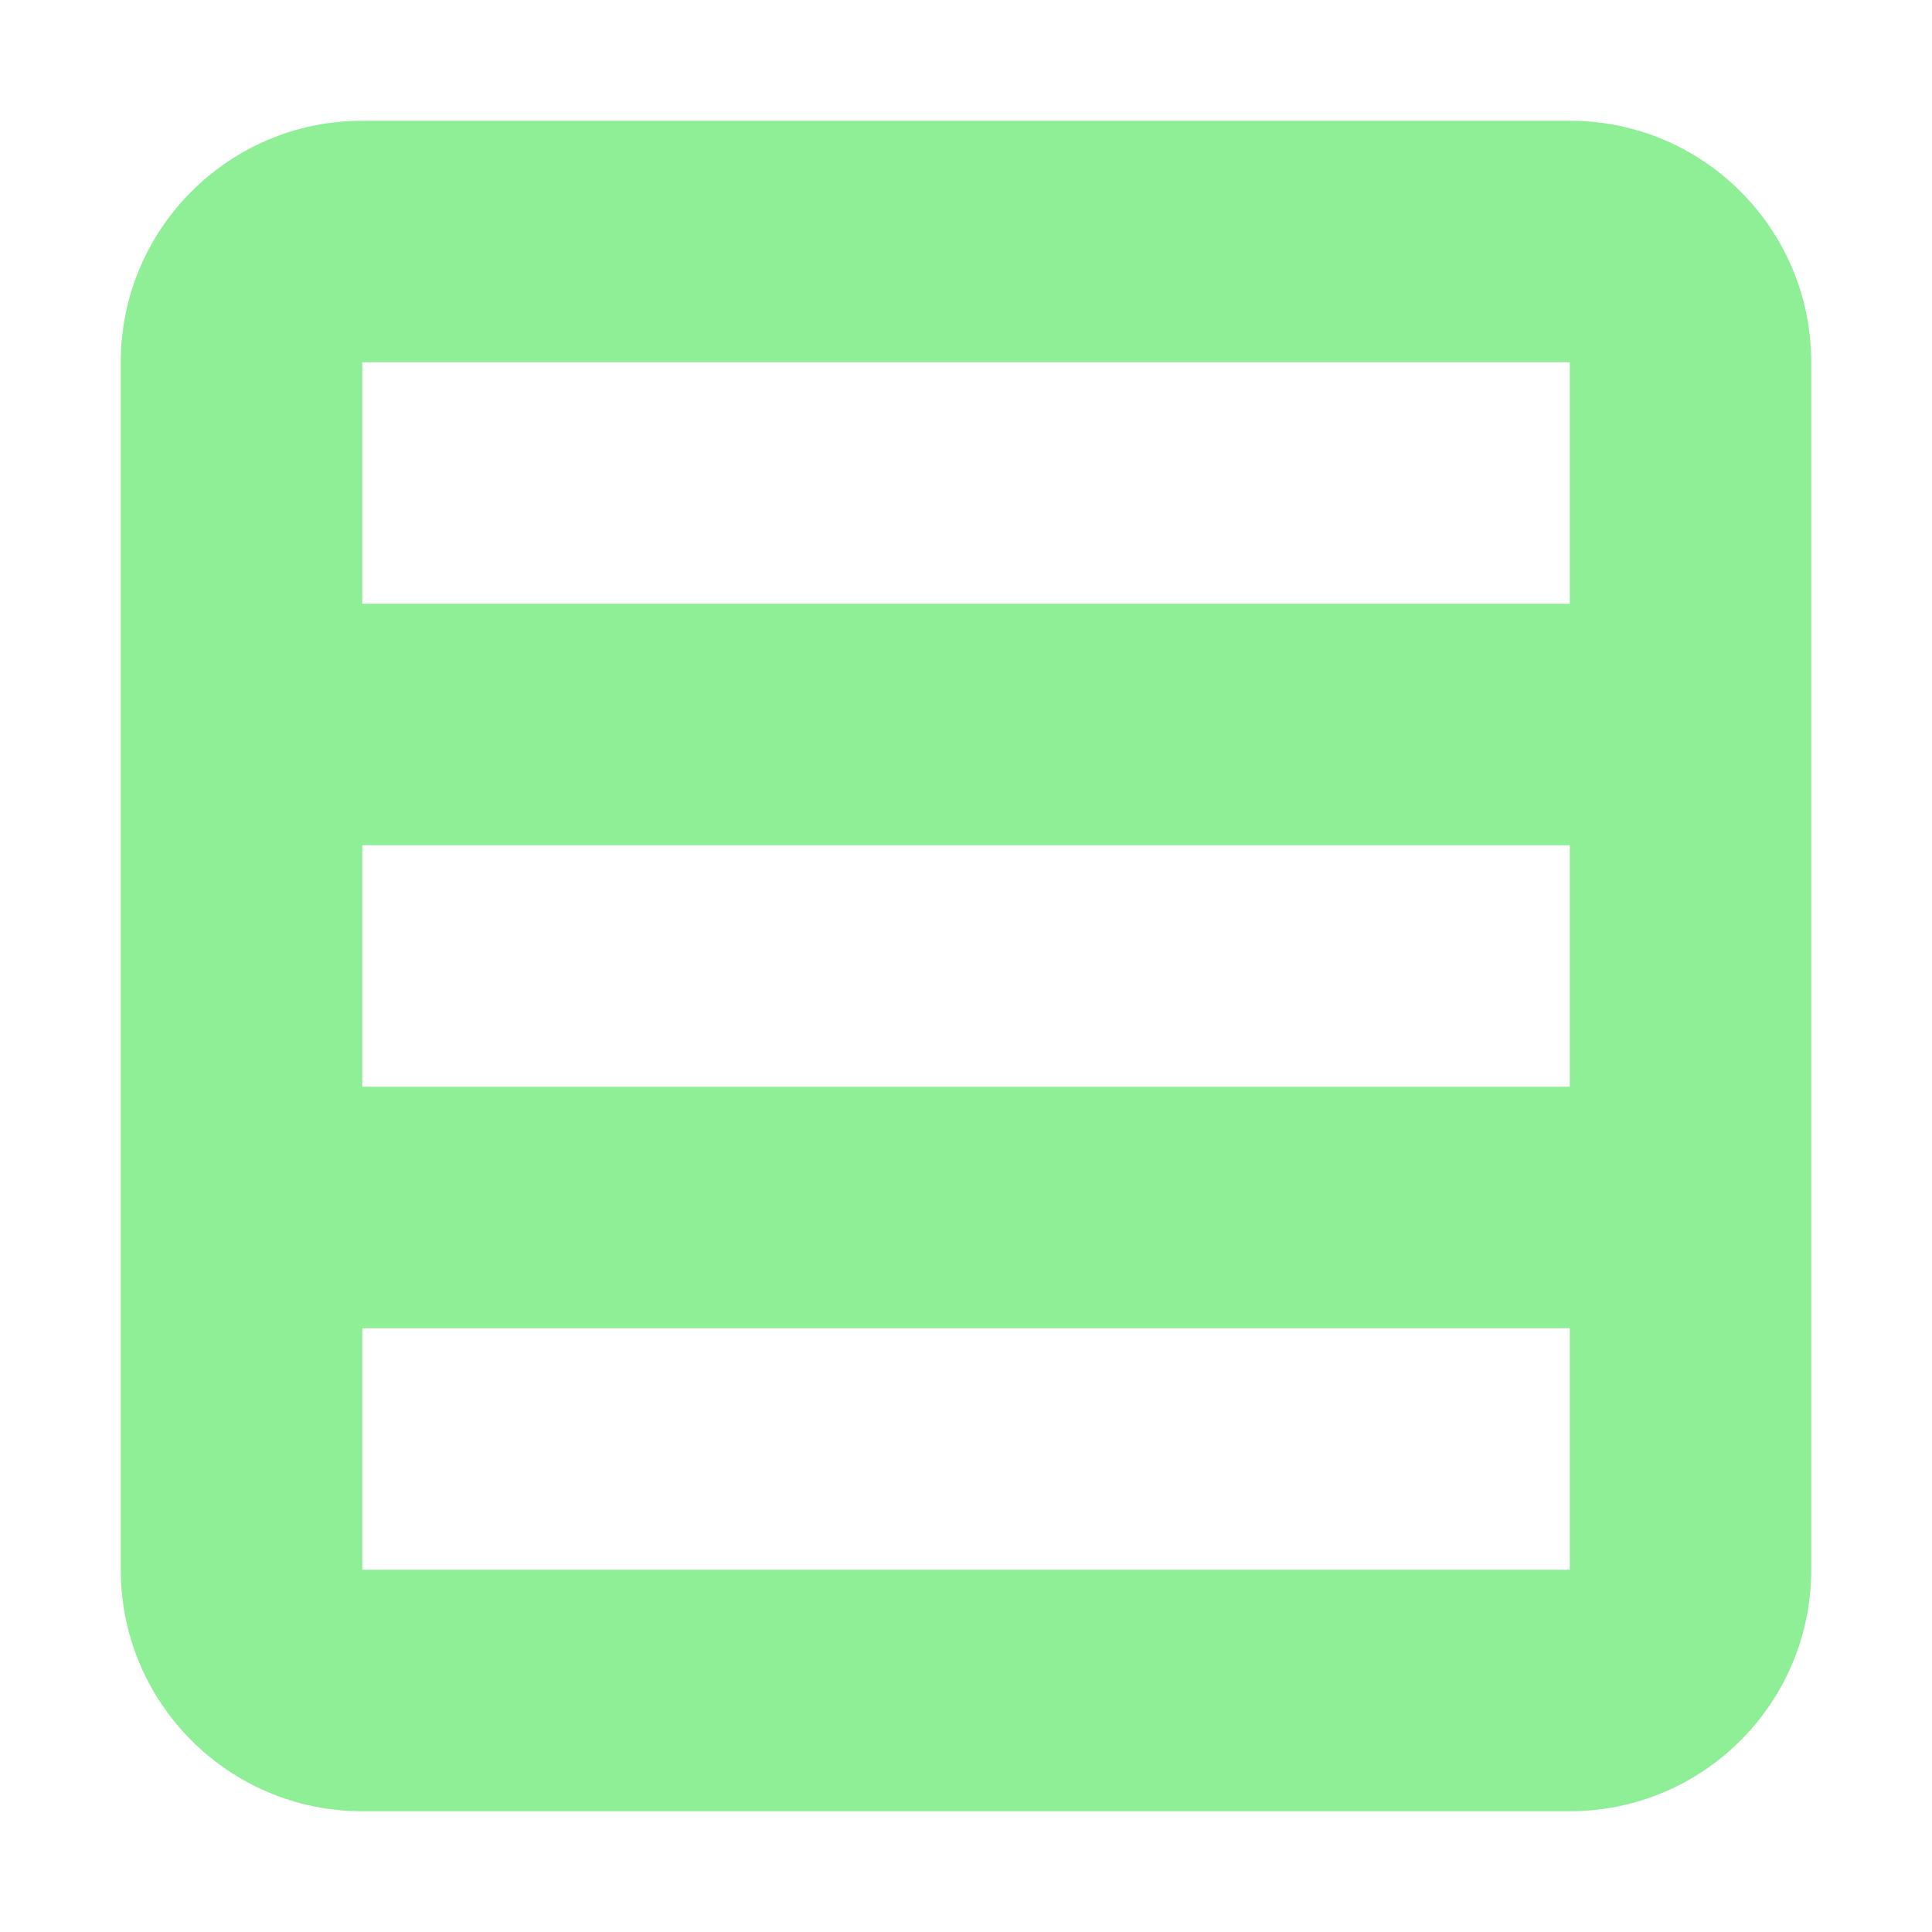
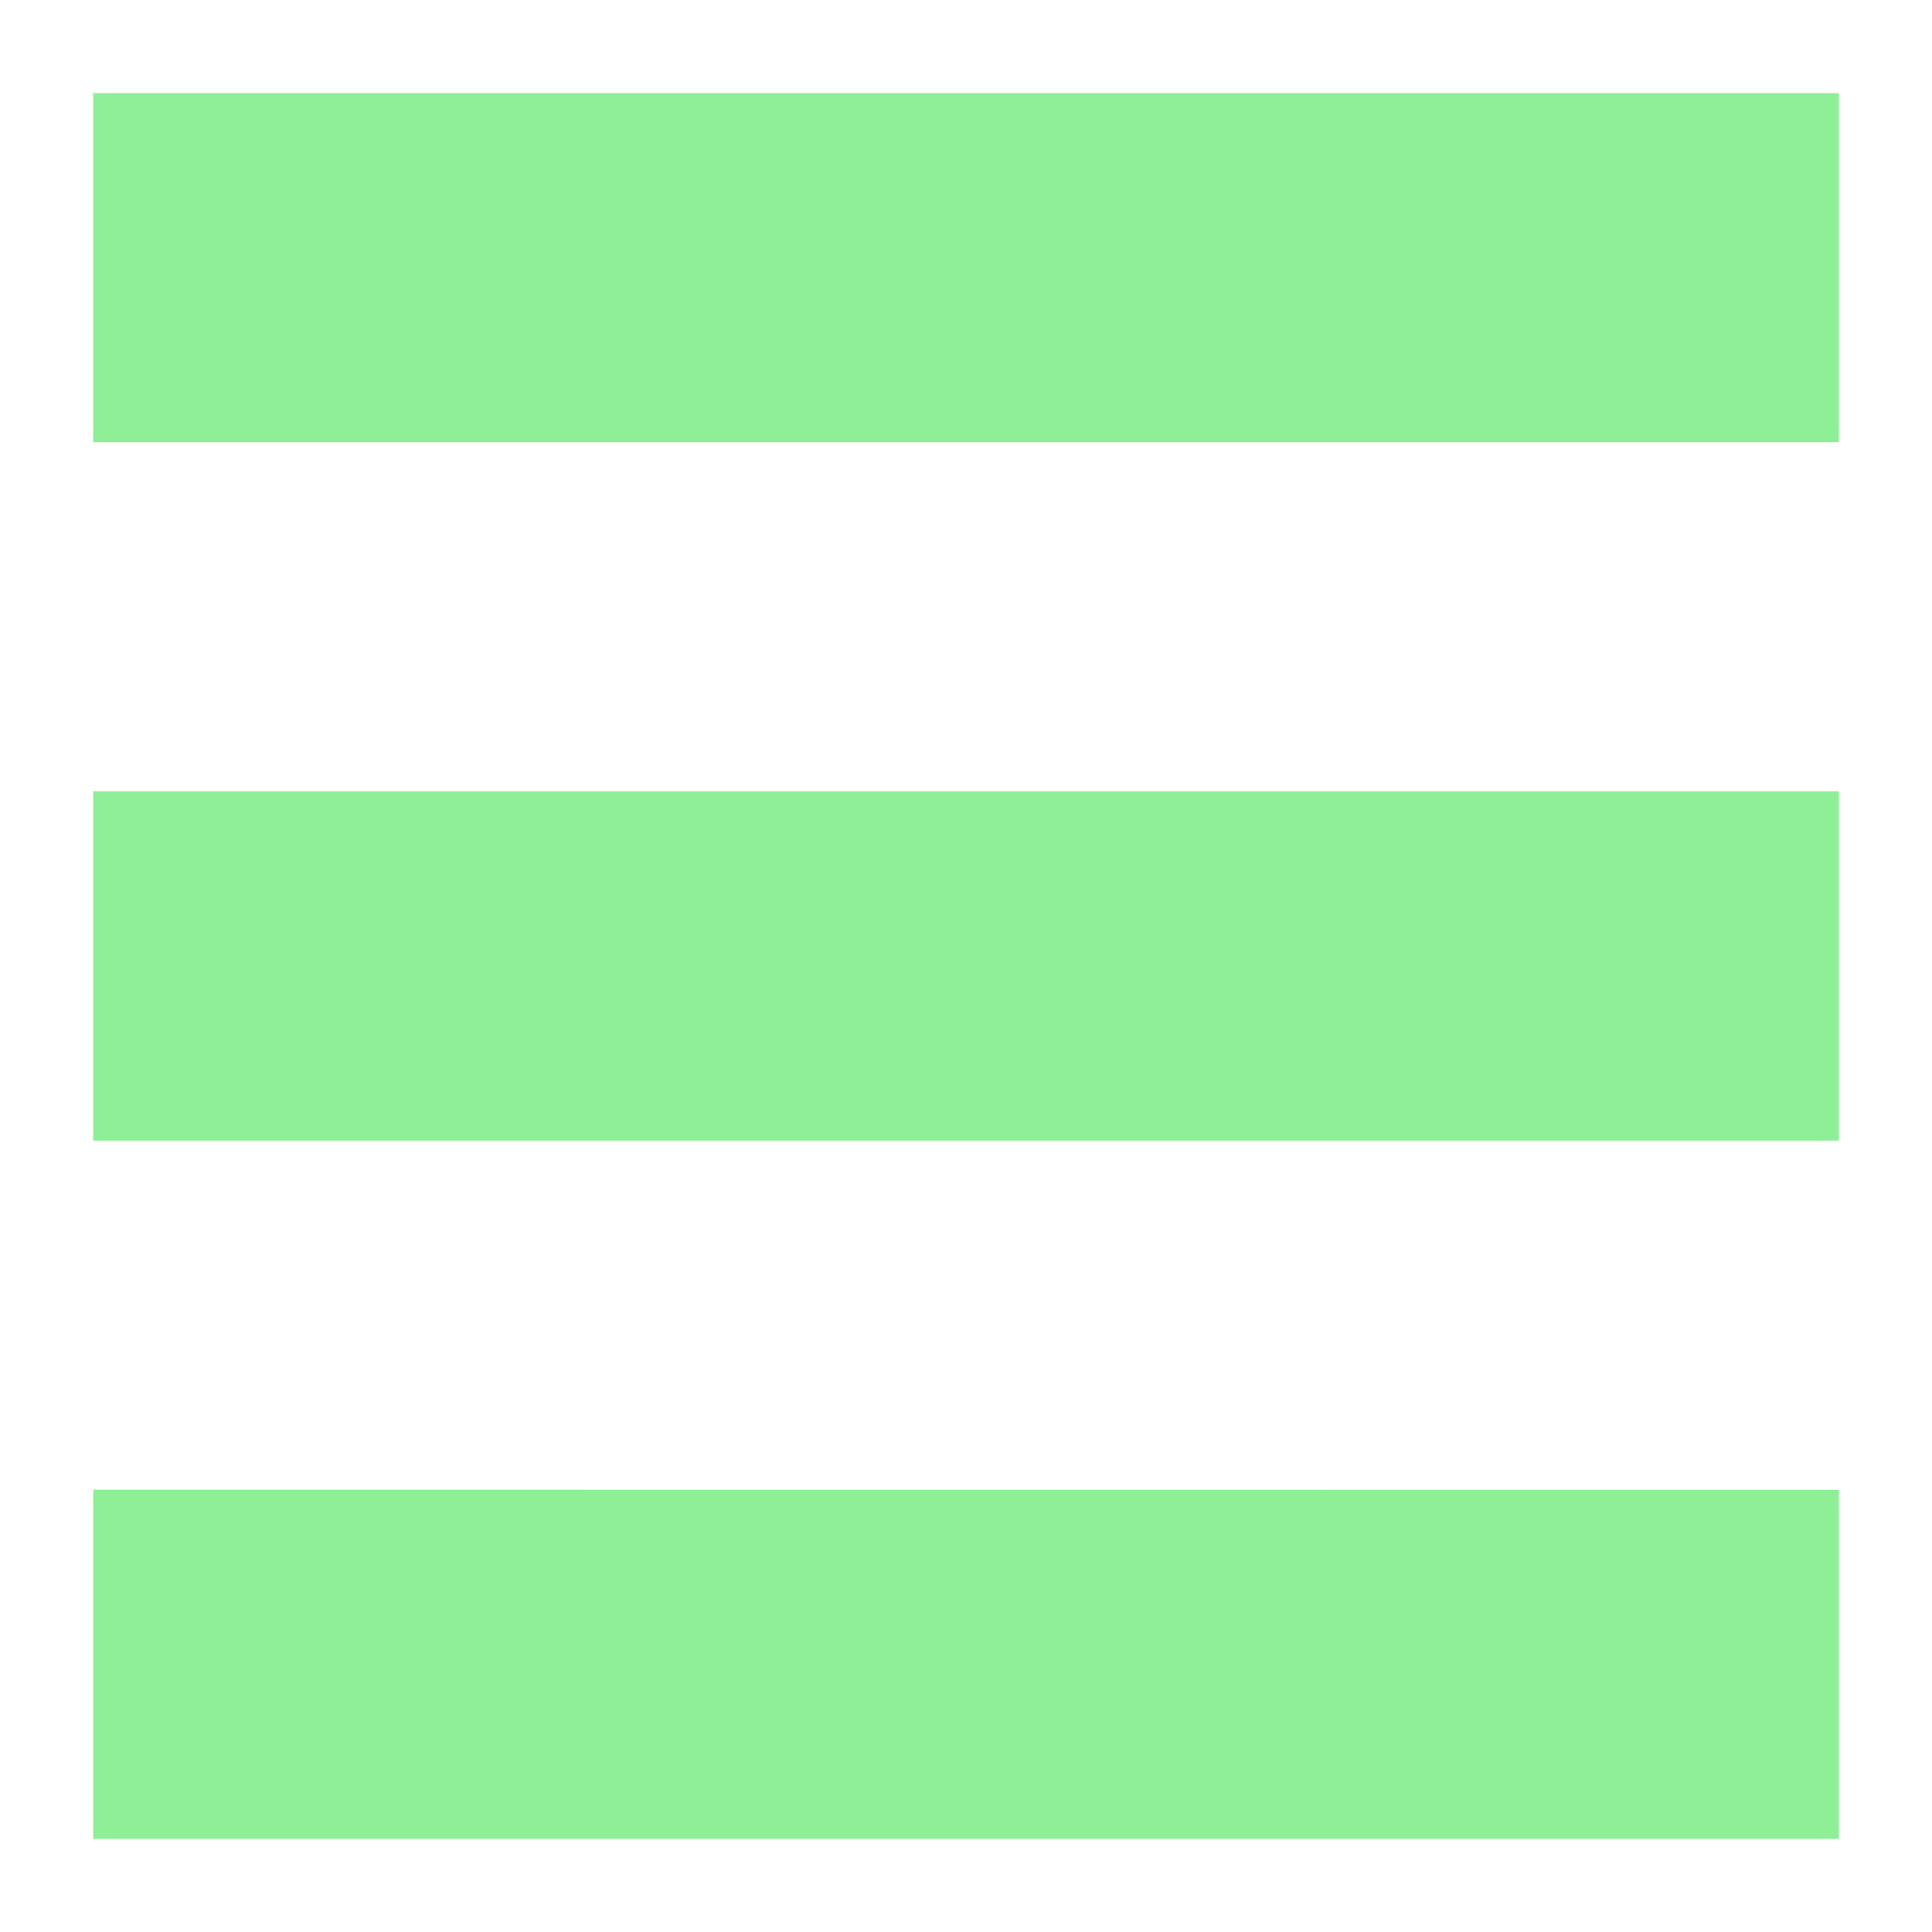
- <svg xmlns="http://www.w3.org/2000/svg" width="16" height="16">
-   <path fill="#8eef97" d="M3 1a2 2 0 0 0-2 2v10a2 2 0 0 0 2 2h10a2 2 0 0 0 2-2V3a2 2 0 0 0-2-2zm0 2h10v2H3zm0 4h10v2H3zm0 4h10v2H3z" />
+ <svg xmlns="http://www.w3.org/2000/svg" width="16" height="16" version="1.1" id="svg1">
+   <defs id="defs1" />
+   <path id="rect1" style="opacity:1;fill:#8eef97;stroke-width:9" d="M 0.771,0.771 V 3.662 H 15.229 V 0.771 Z m 0,5.783 V 9.446 H 15.229 V 6.554 Z m 0,5.783 v 2.892 H 15.229 V 12.338 Z" />
</svg>
